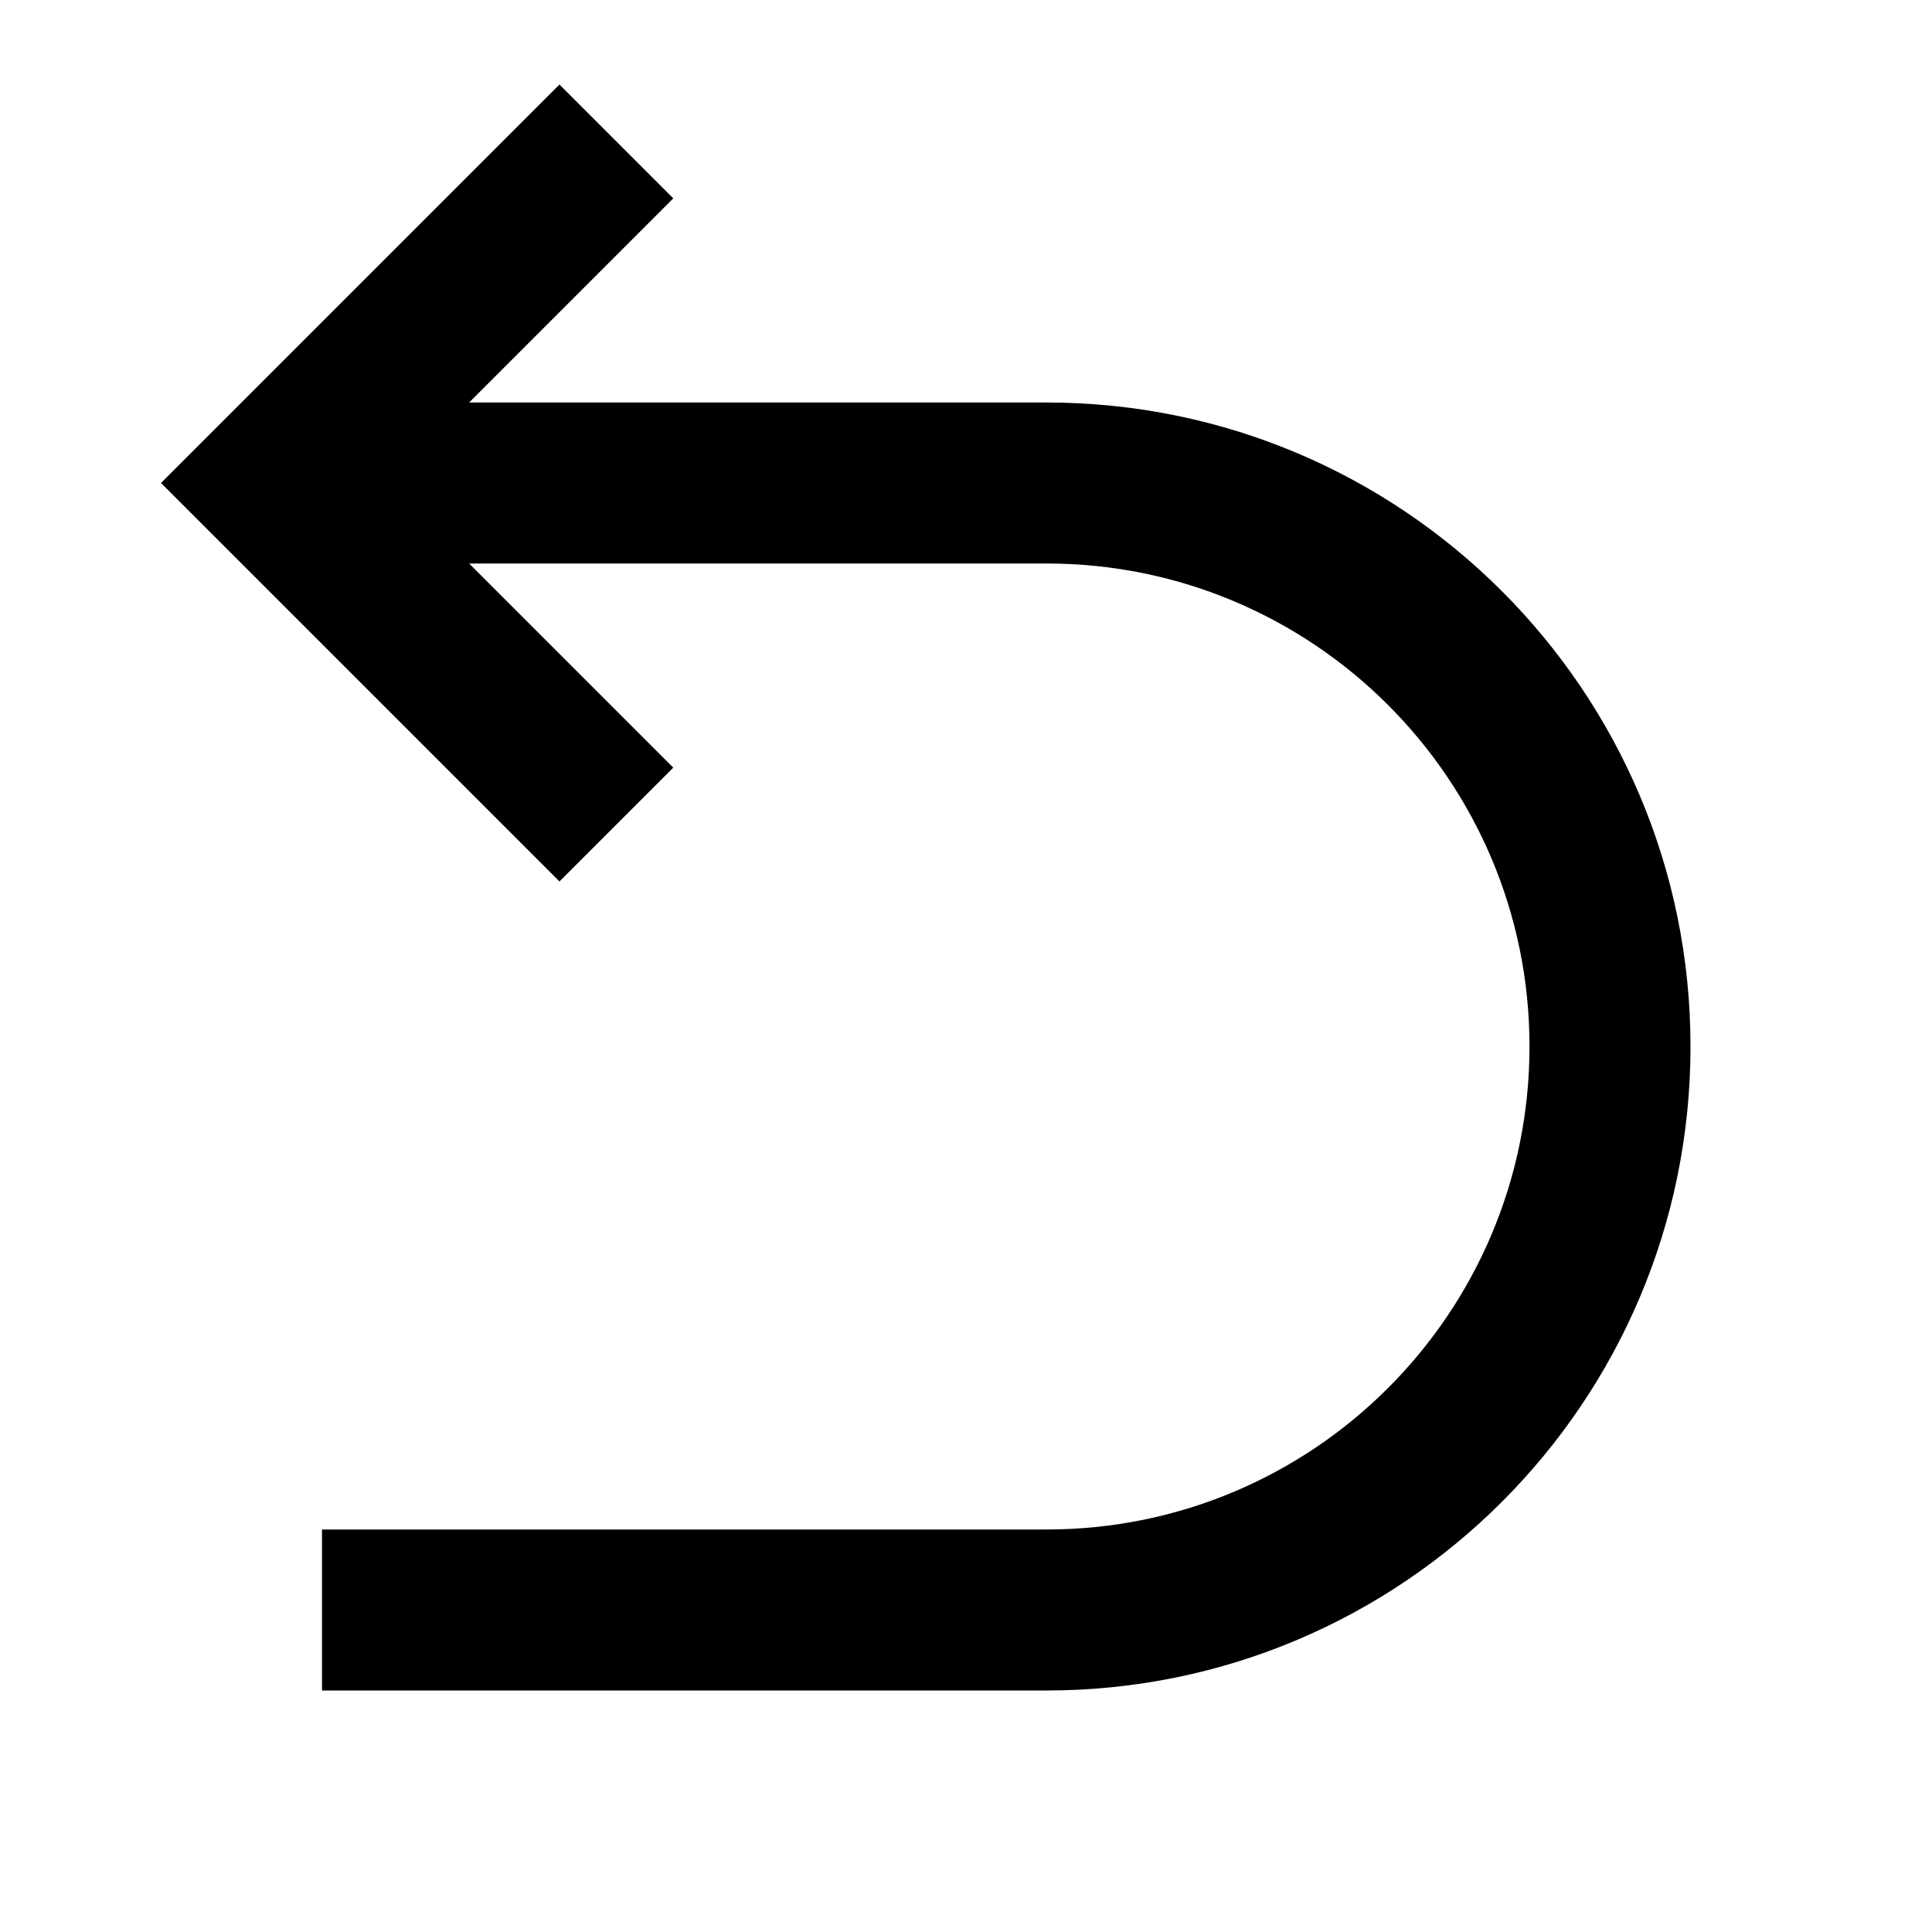
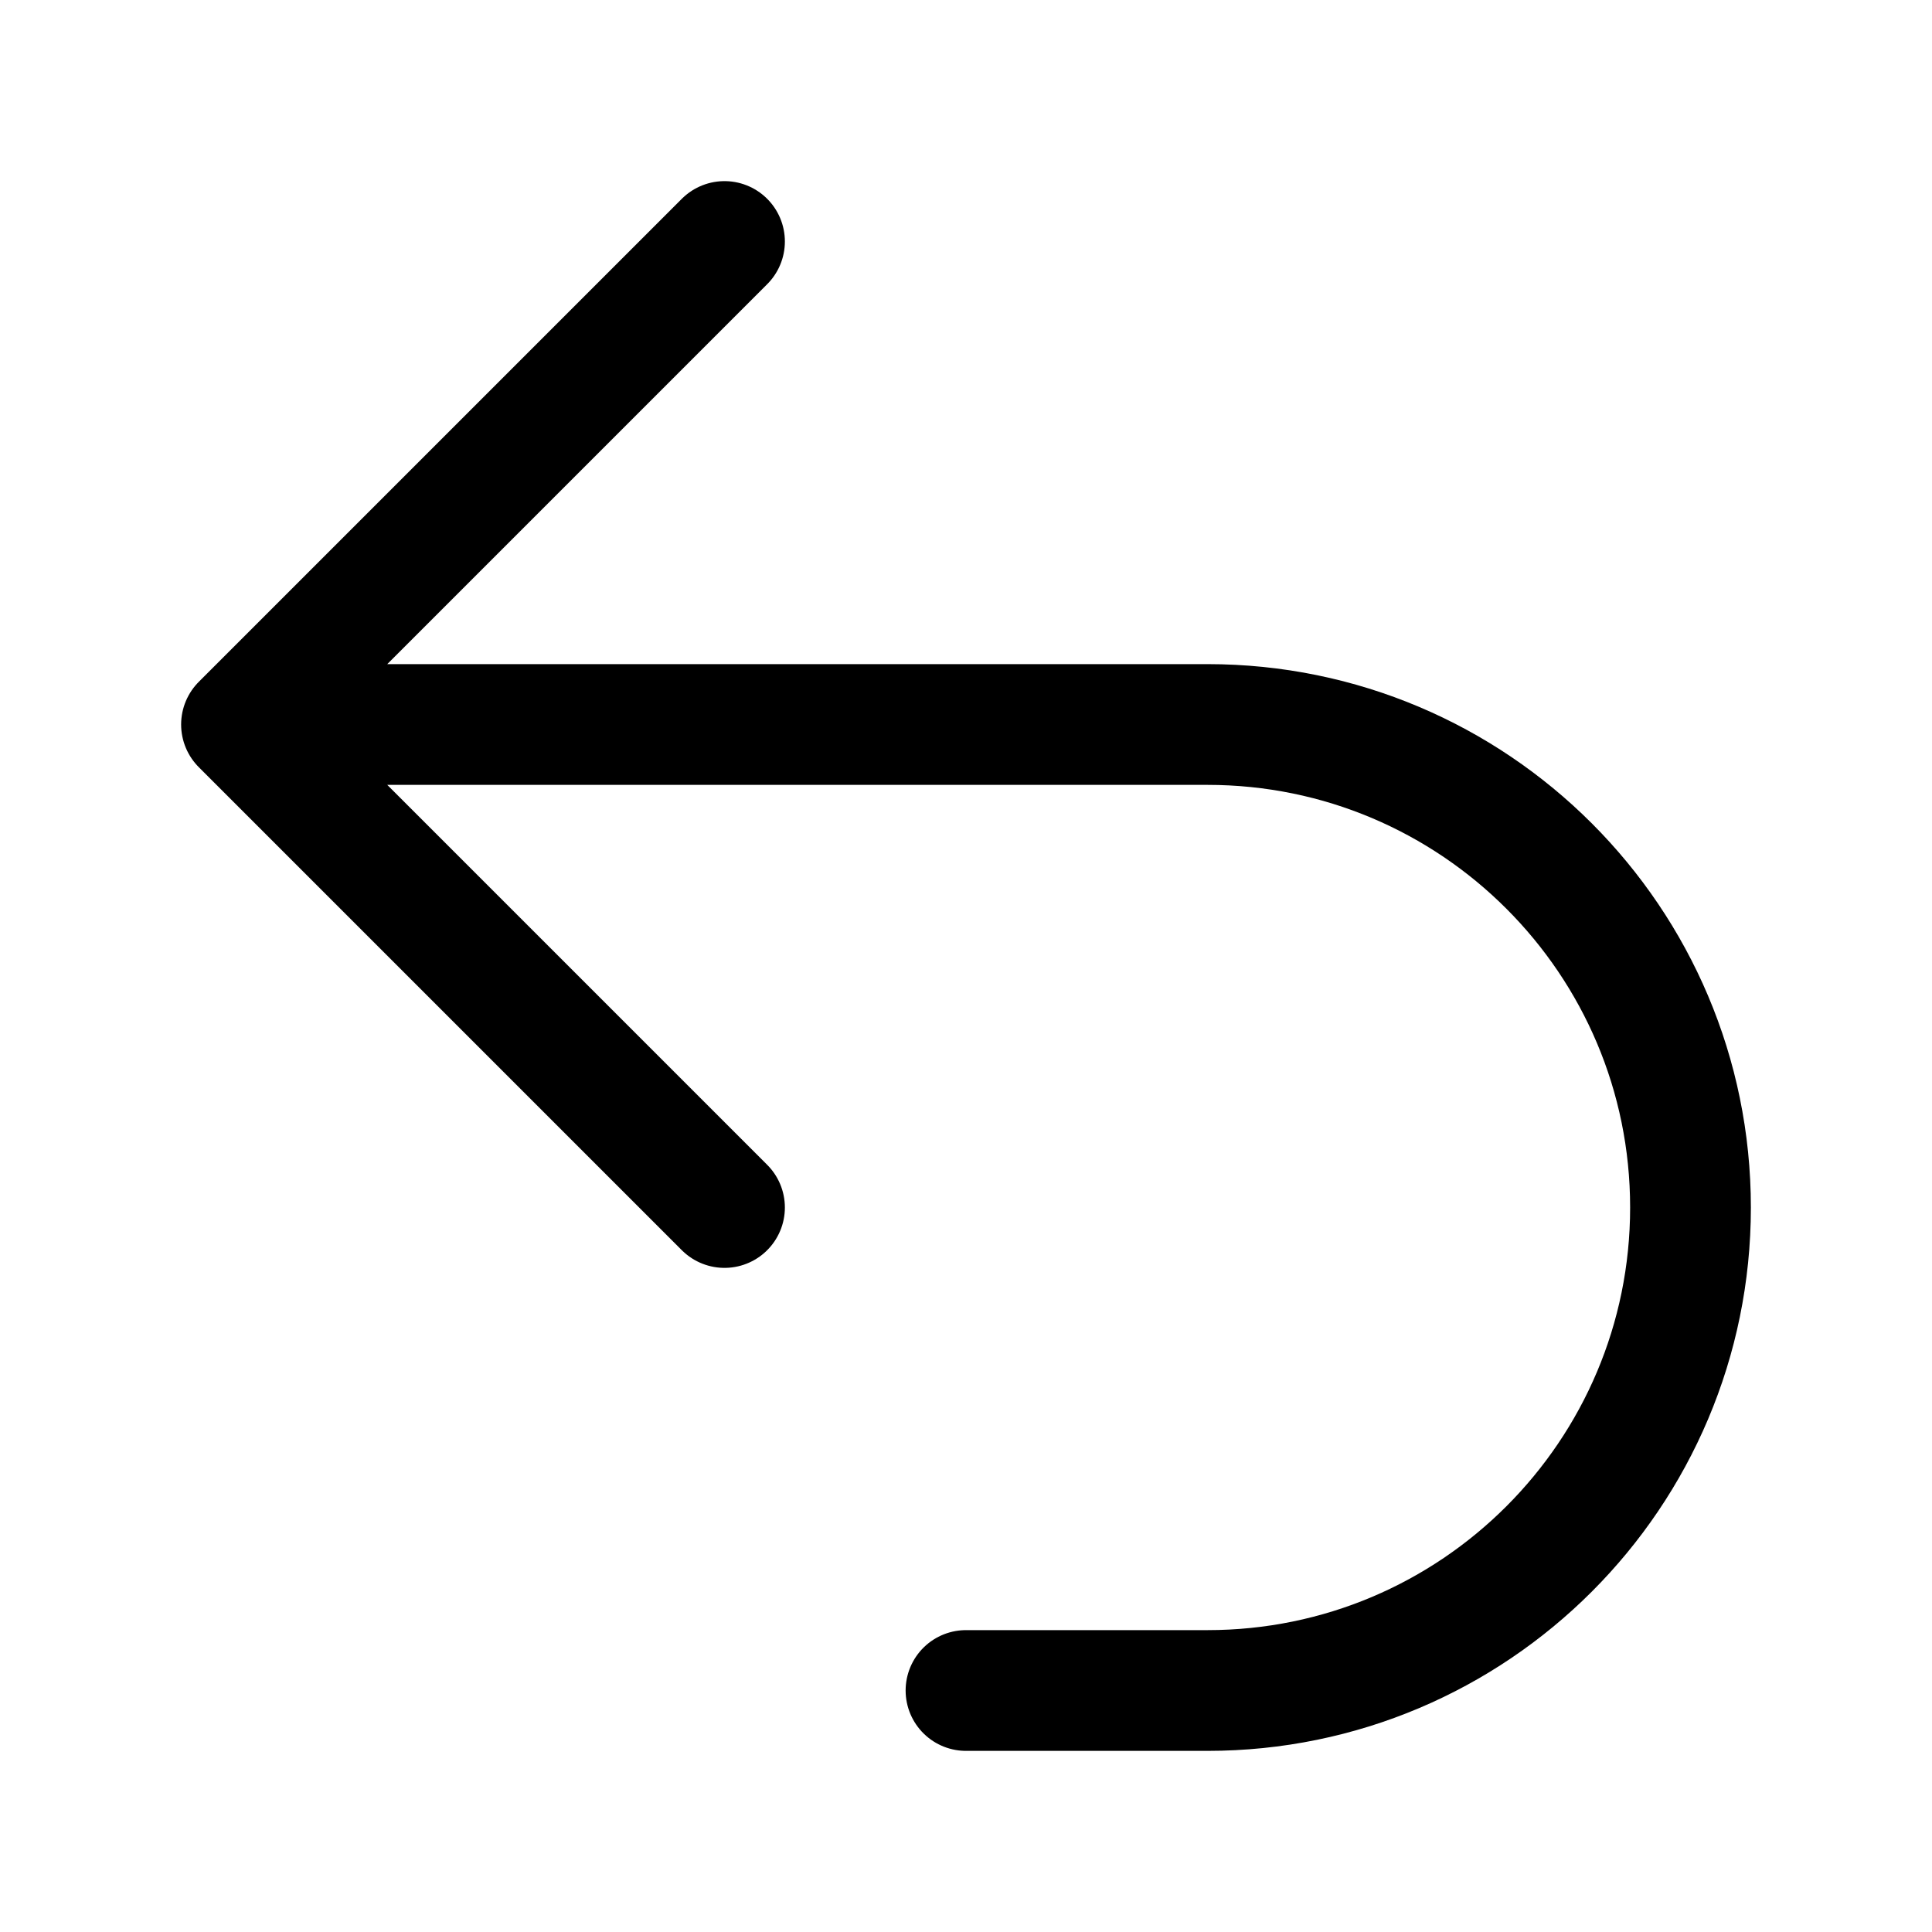
- <svg xmlns="http://www.w3.org/2000/svg" width="800px" height="800px" viewBox="0 0 24 24">
-   <g>
-     <path fill="none" d="M0 0h24v24H0z" />
-     <path d="M5.828 7l2.536 2.536L6.95 10.95 2 6l4.95-4.95 1.414 1.414L5.828 5H13a8 8 0 1 1 0 16H4v-2h9a6 6 0 1 0 0-12H5.828z" />
-   </g>
+ <svg xmlns="http://www.w3.org/2000/svg" fill="none" viewBox="0 0 24 24" stroke-width="1.5" stroke="currentColor" class="size-6">
+   <path stroke-linecap="round" stroke-linejoin="round" d="M9 15 3 9m0 0 6-6M3 9h12a6 6 0 0 1 0 12h-3" />
</svg>
